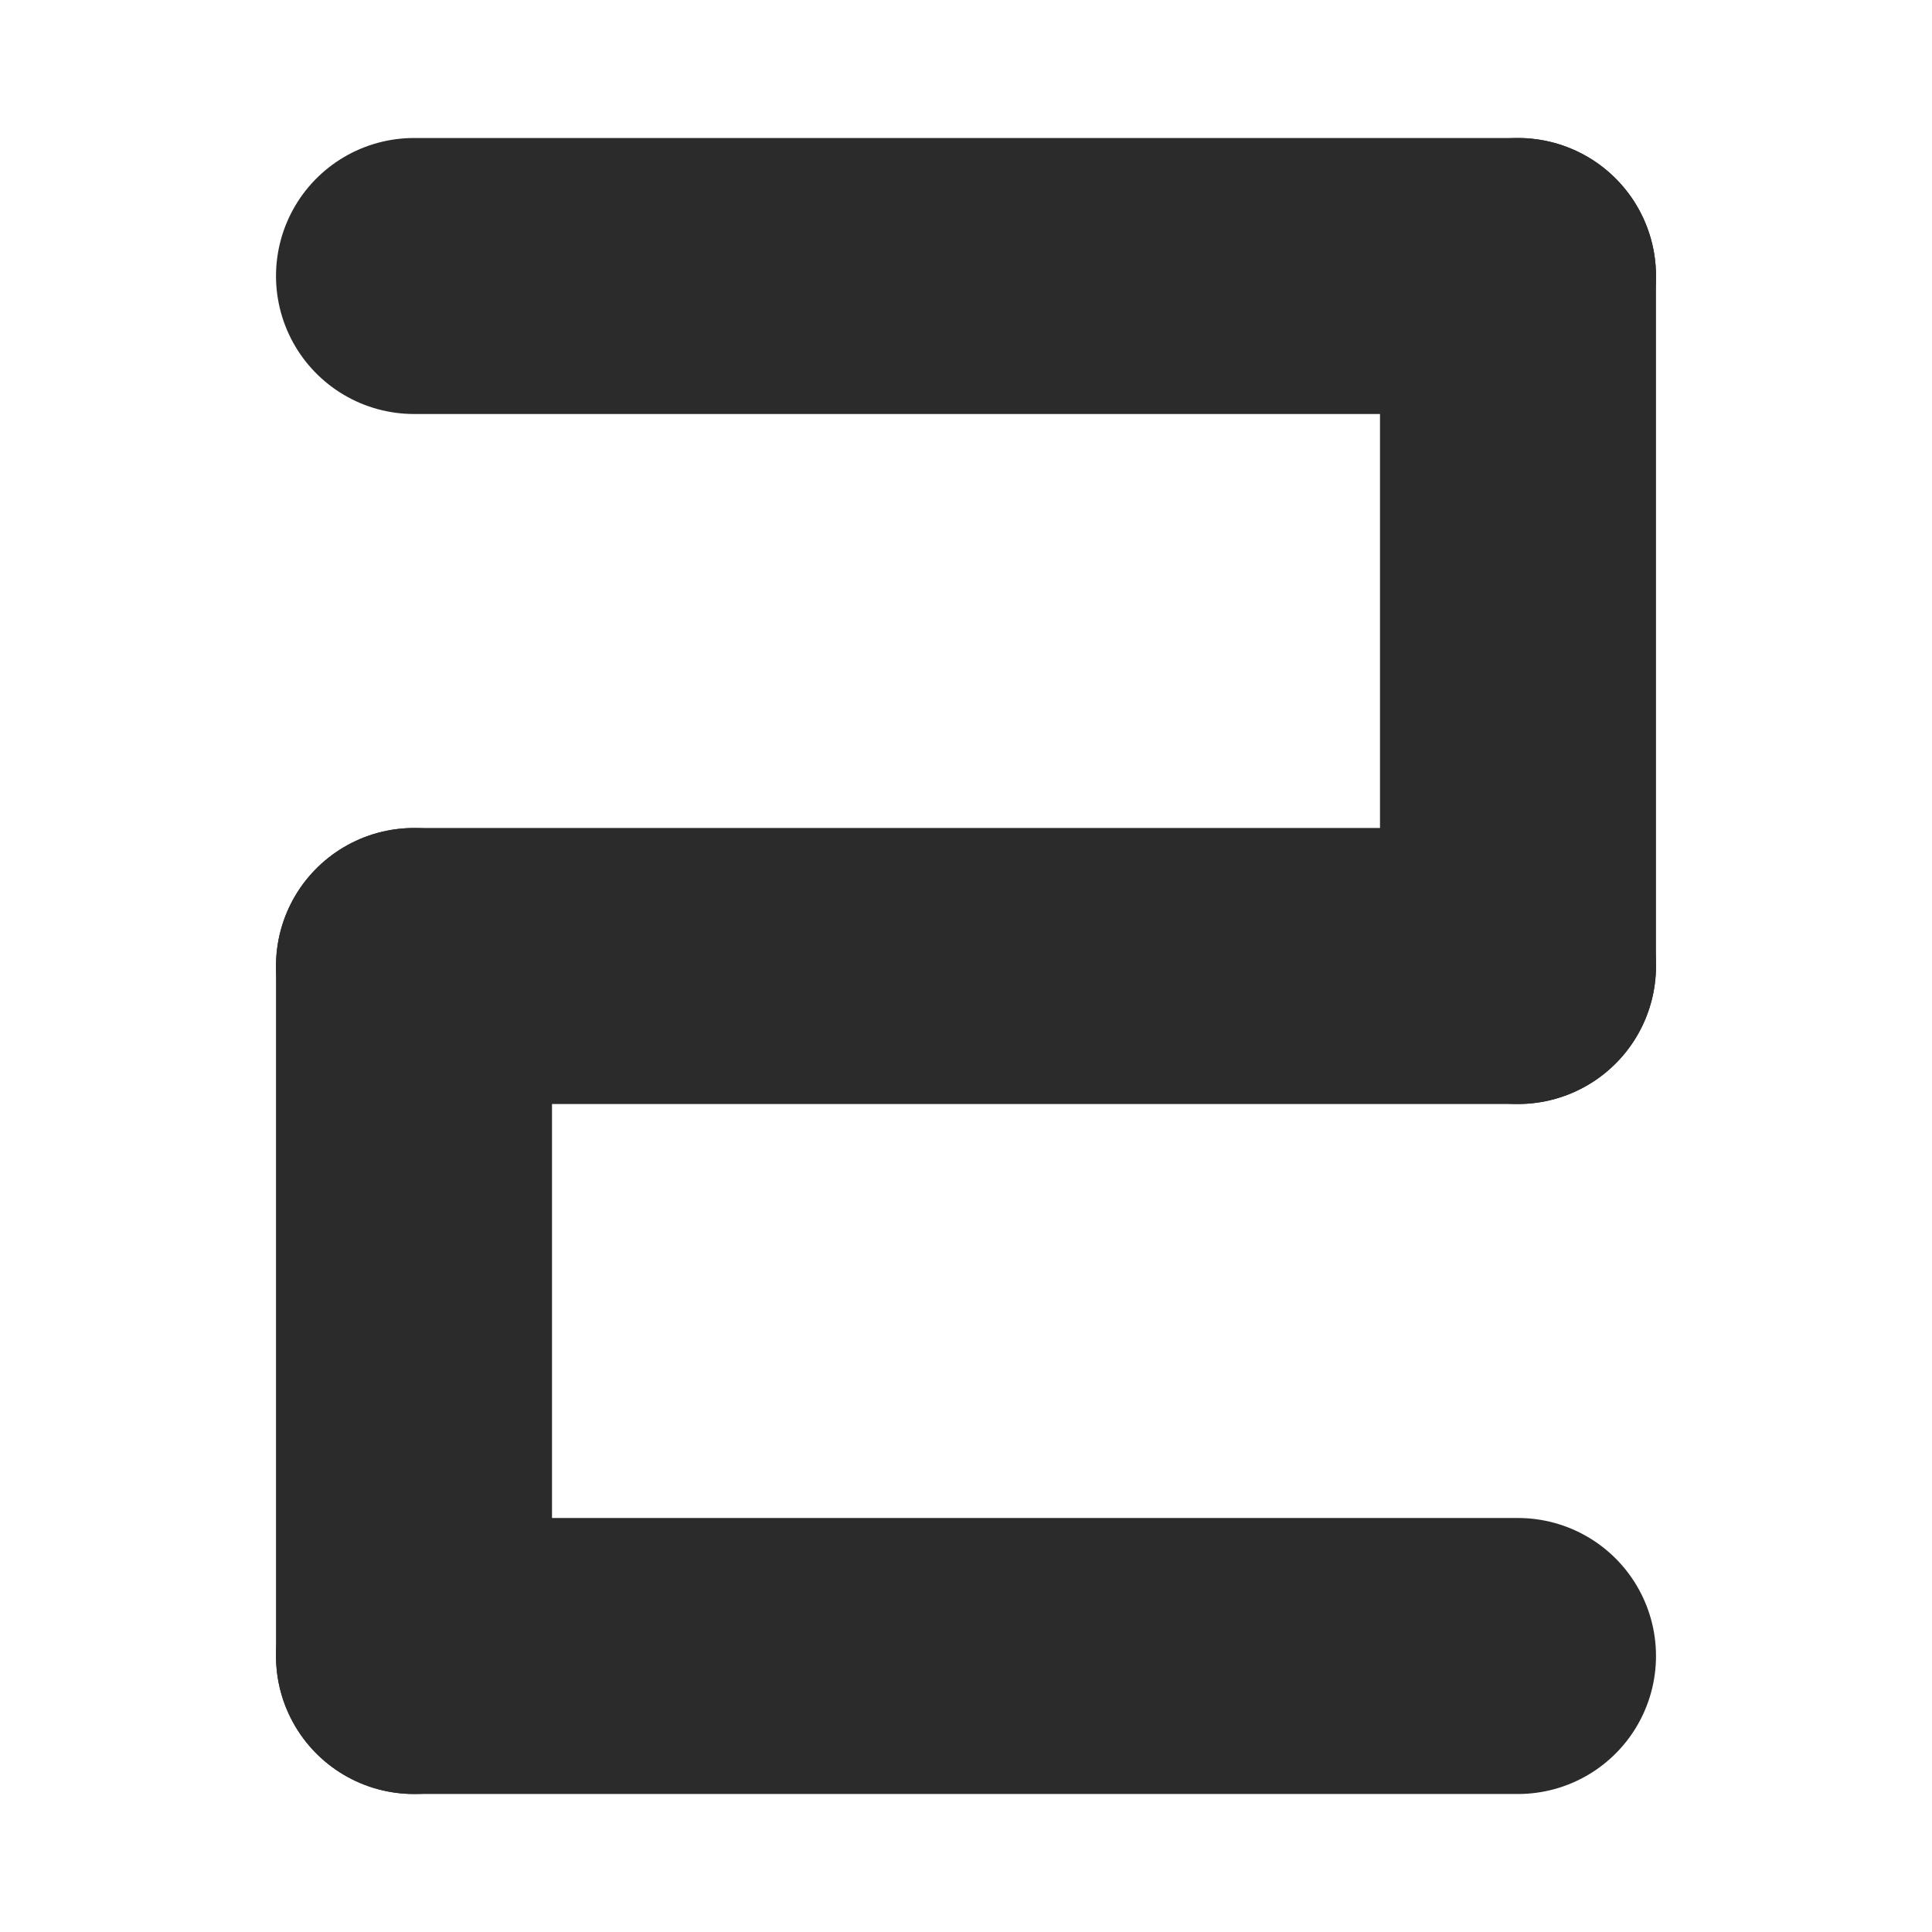
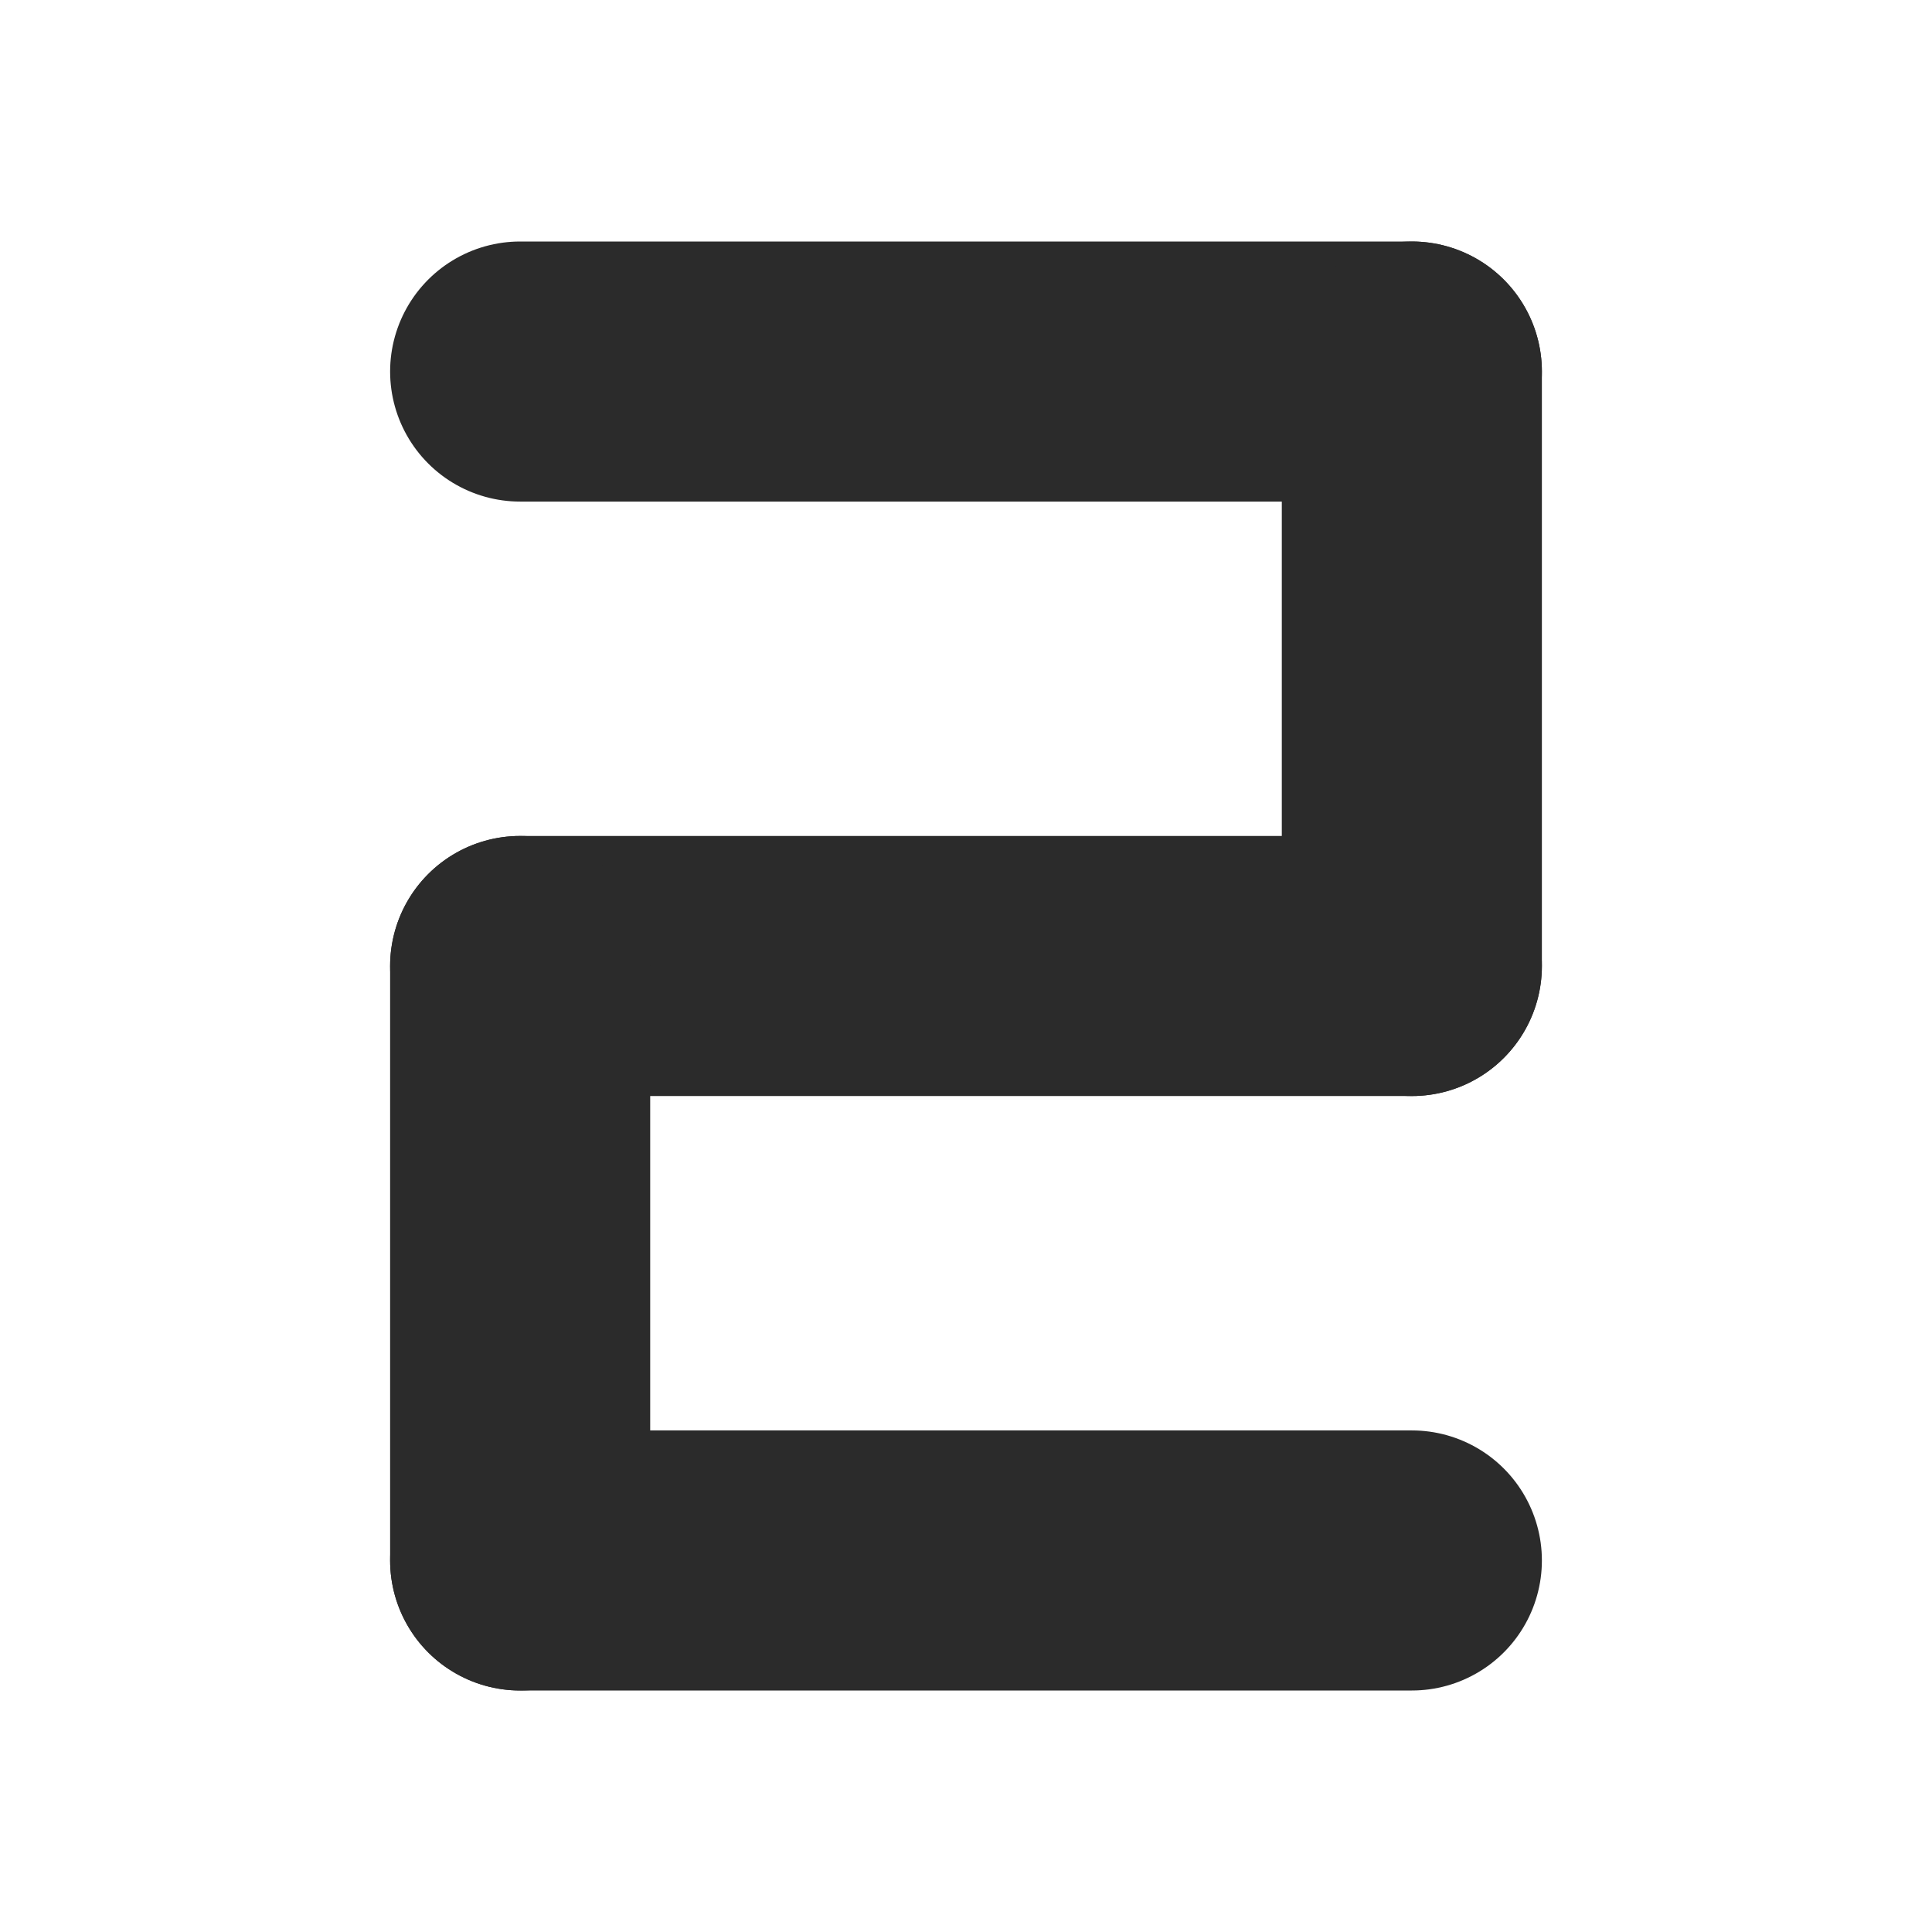
- <svg xmlns="http://www.w3.org/2000/svg" width="28" height="28" viewBox="0 0 28 28">
-   <g stroke="#2b2b2b" stroke-width="4" stroke-linecap="round" fill="none">
-     <line x1="6" y1="4" x2="22" y2="4" />
-     <line x1="22" y1="4" x2="22" y2="14" />
-     <line x1="6" y1="14" x2="22" y2="14" />
-     <line x1="6" y1="14" x2="6" y2="24" />
-     <line x1="6" y1="24" x2="22" y2="24" />
+ <svg xmlns="http://www.w3.org/2000/svg" width="26" height="26" viewBox="0 0 26 26">
+   <g stroke="#2b2b2b" stroke-width="3.5" stroke-linecap="round" fill="none">
+     <line x1="7" y1="5" x2="19" y2="5" />
+     <line x1="19" y1="5" x2="19" y2="13" />
+     <line x1="7" y1="13" x2="19" y2="13" />
+     <line x1="7" y1="13" x2="7" y2="21" />
+     <line x1="7" y1="21" x2="19" y2="21" />
  </g>
</svg>
